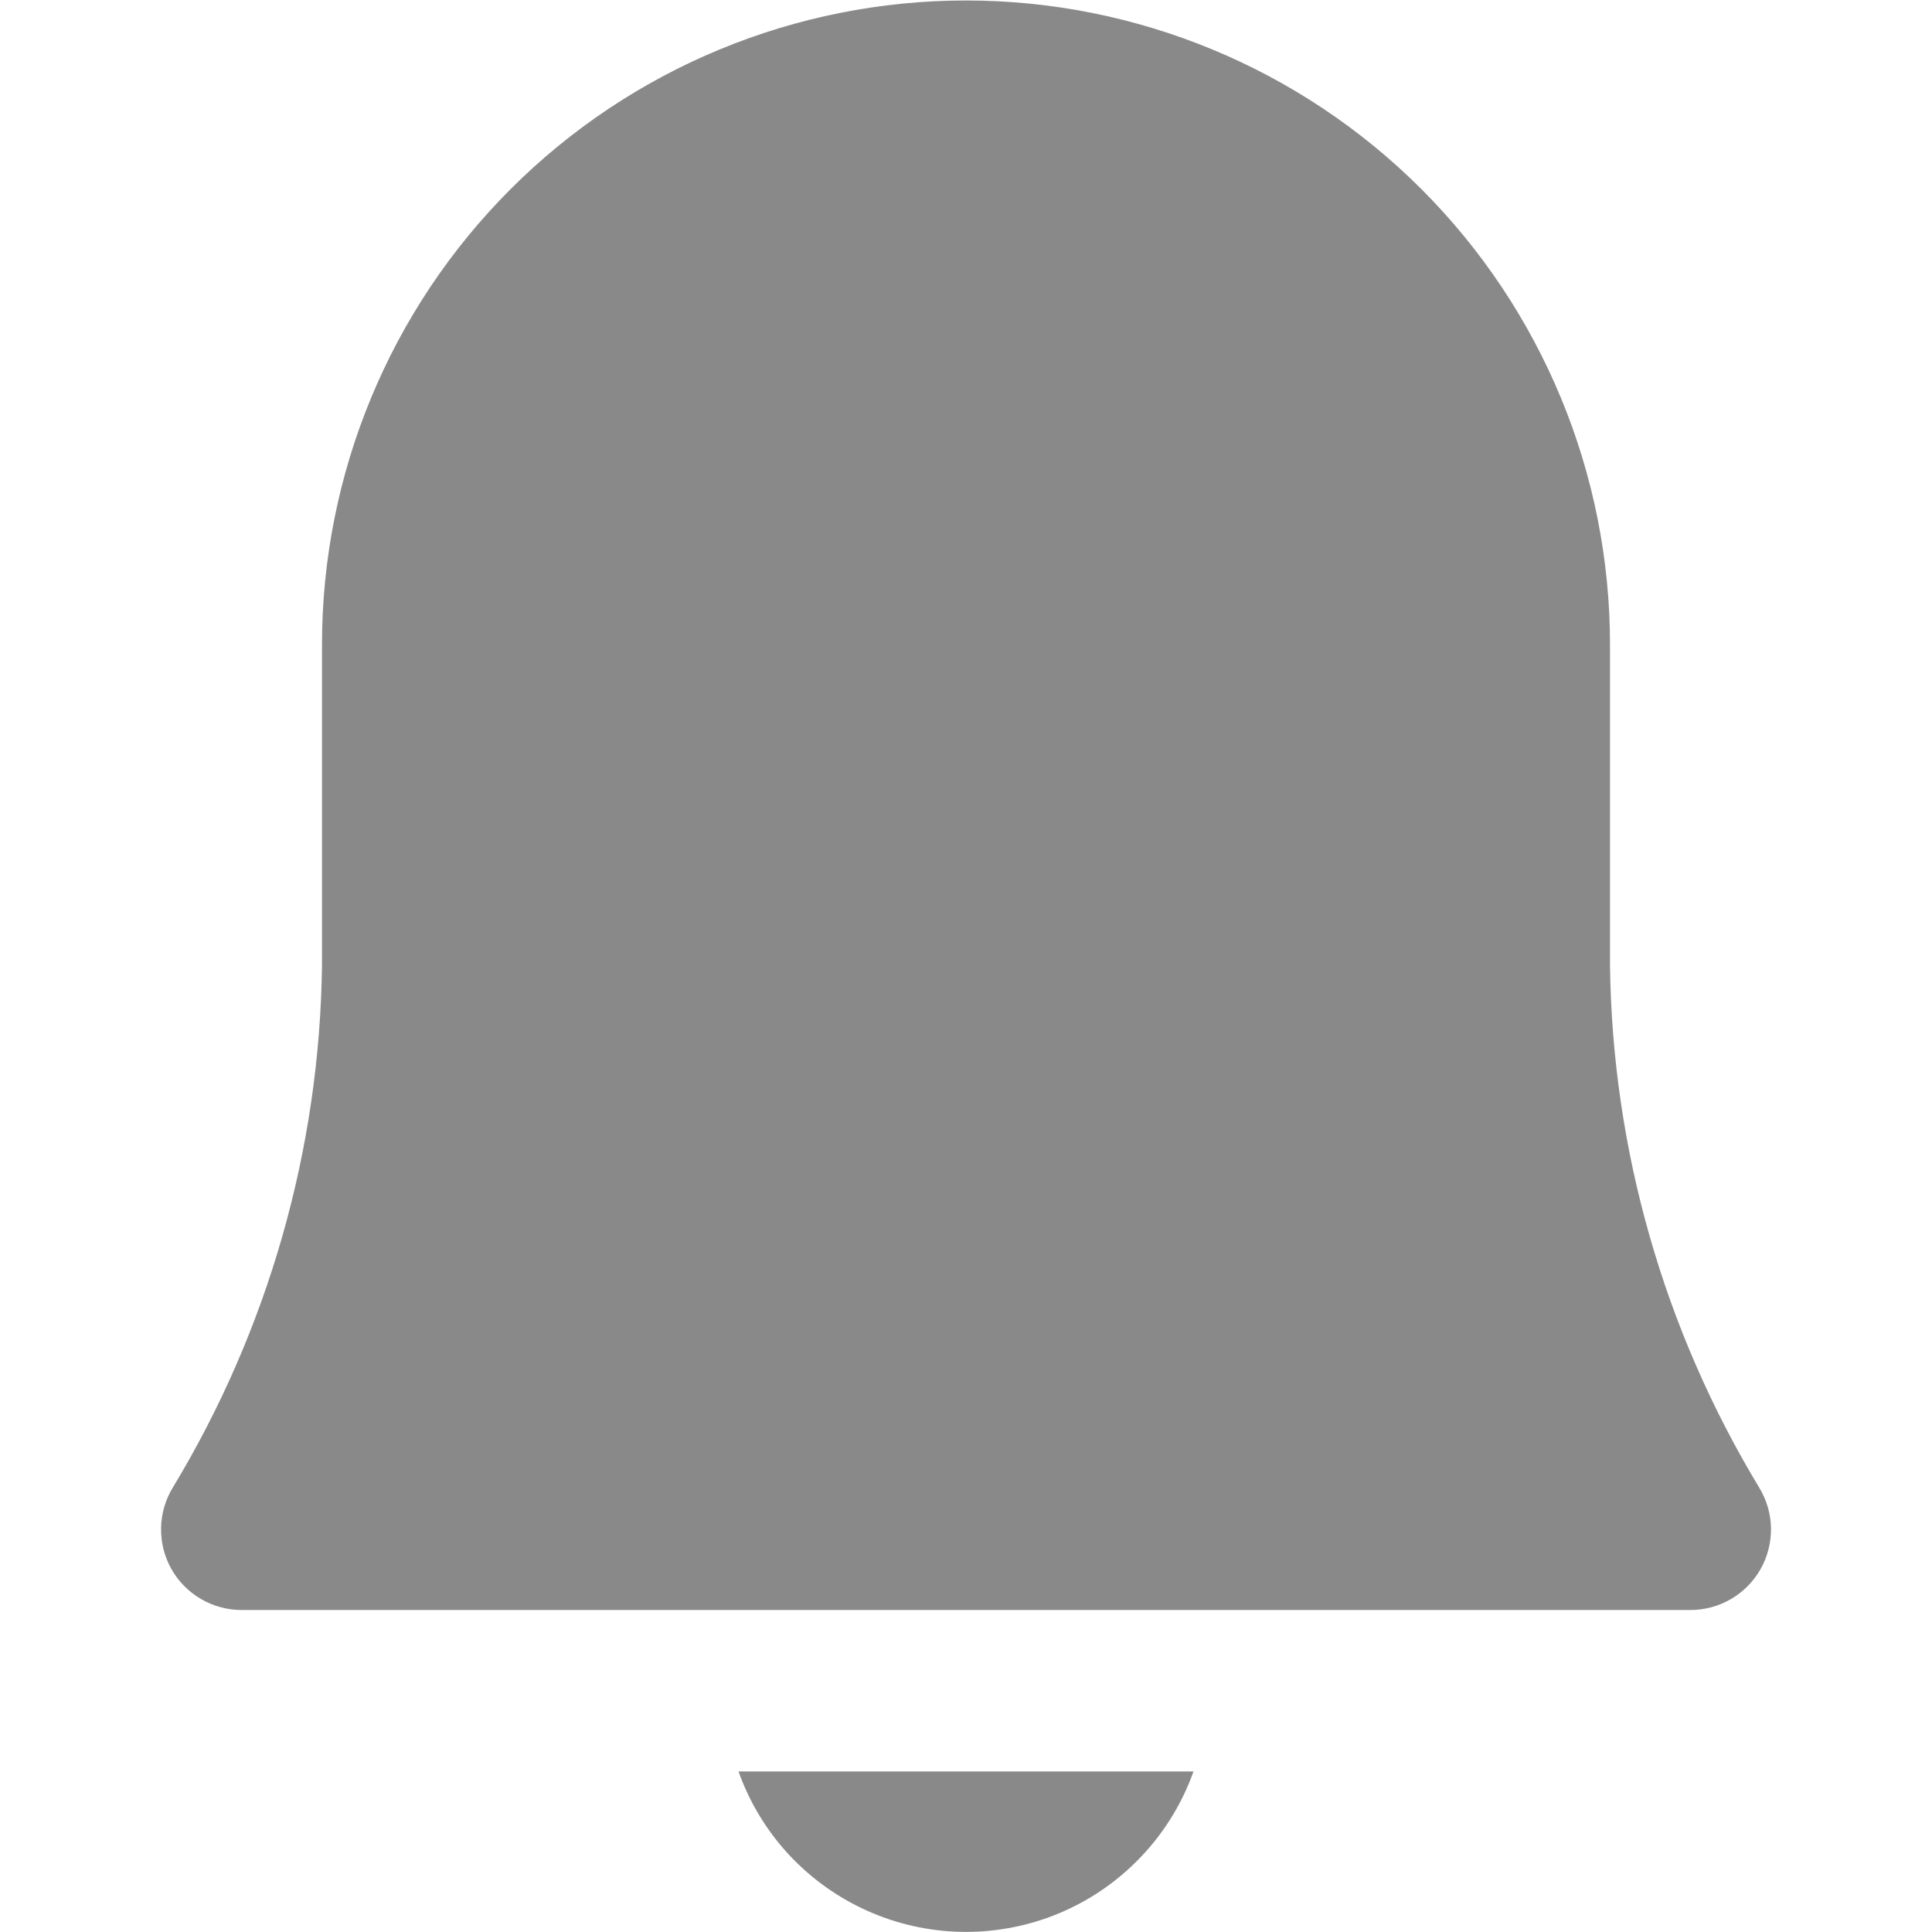
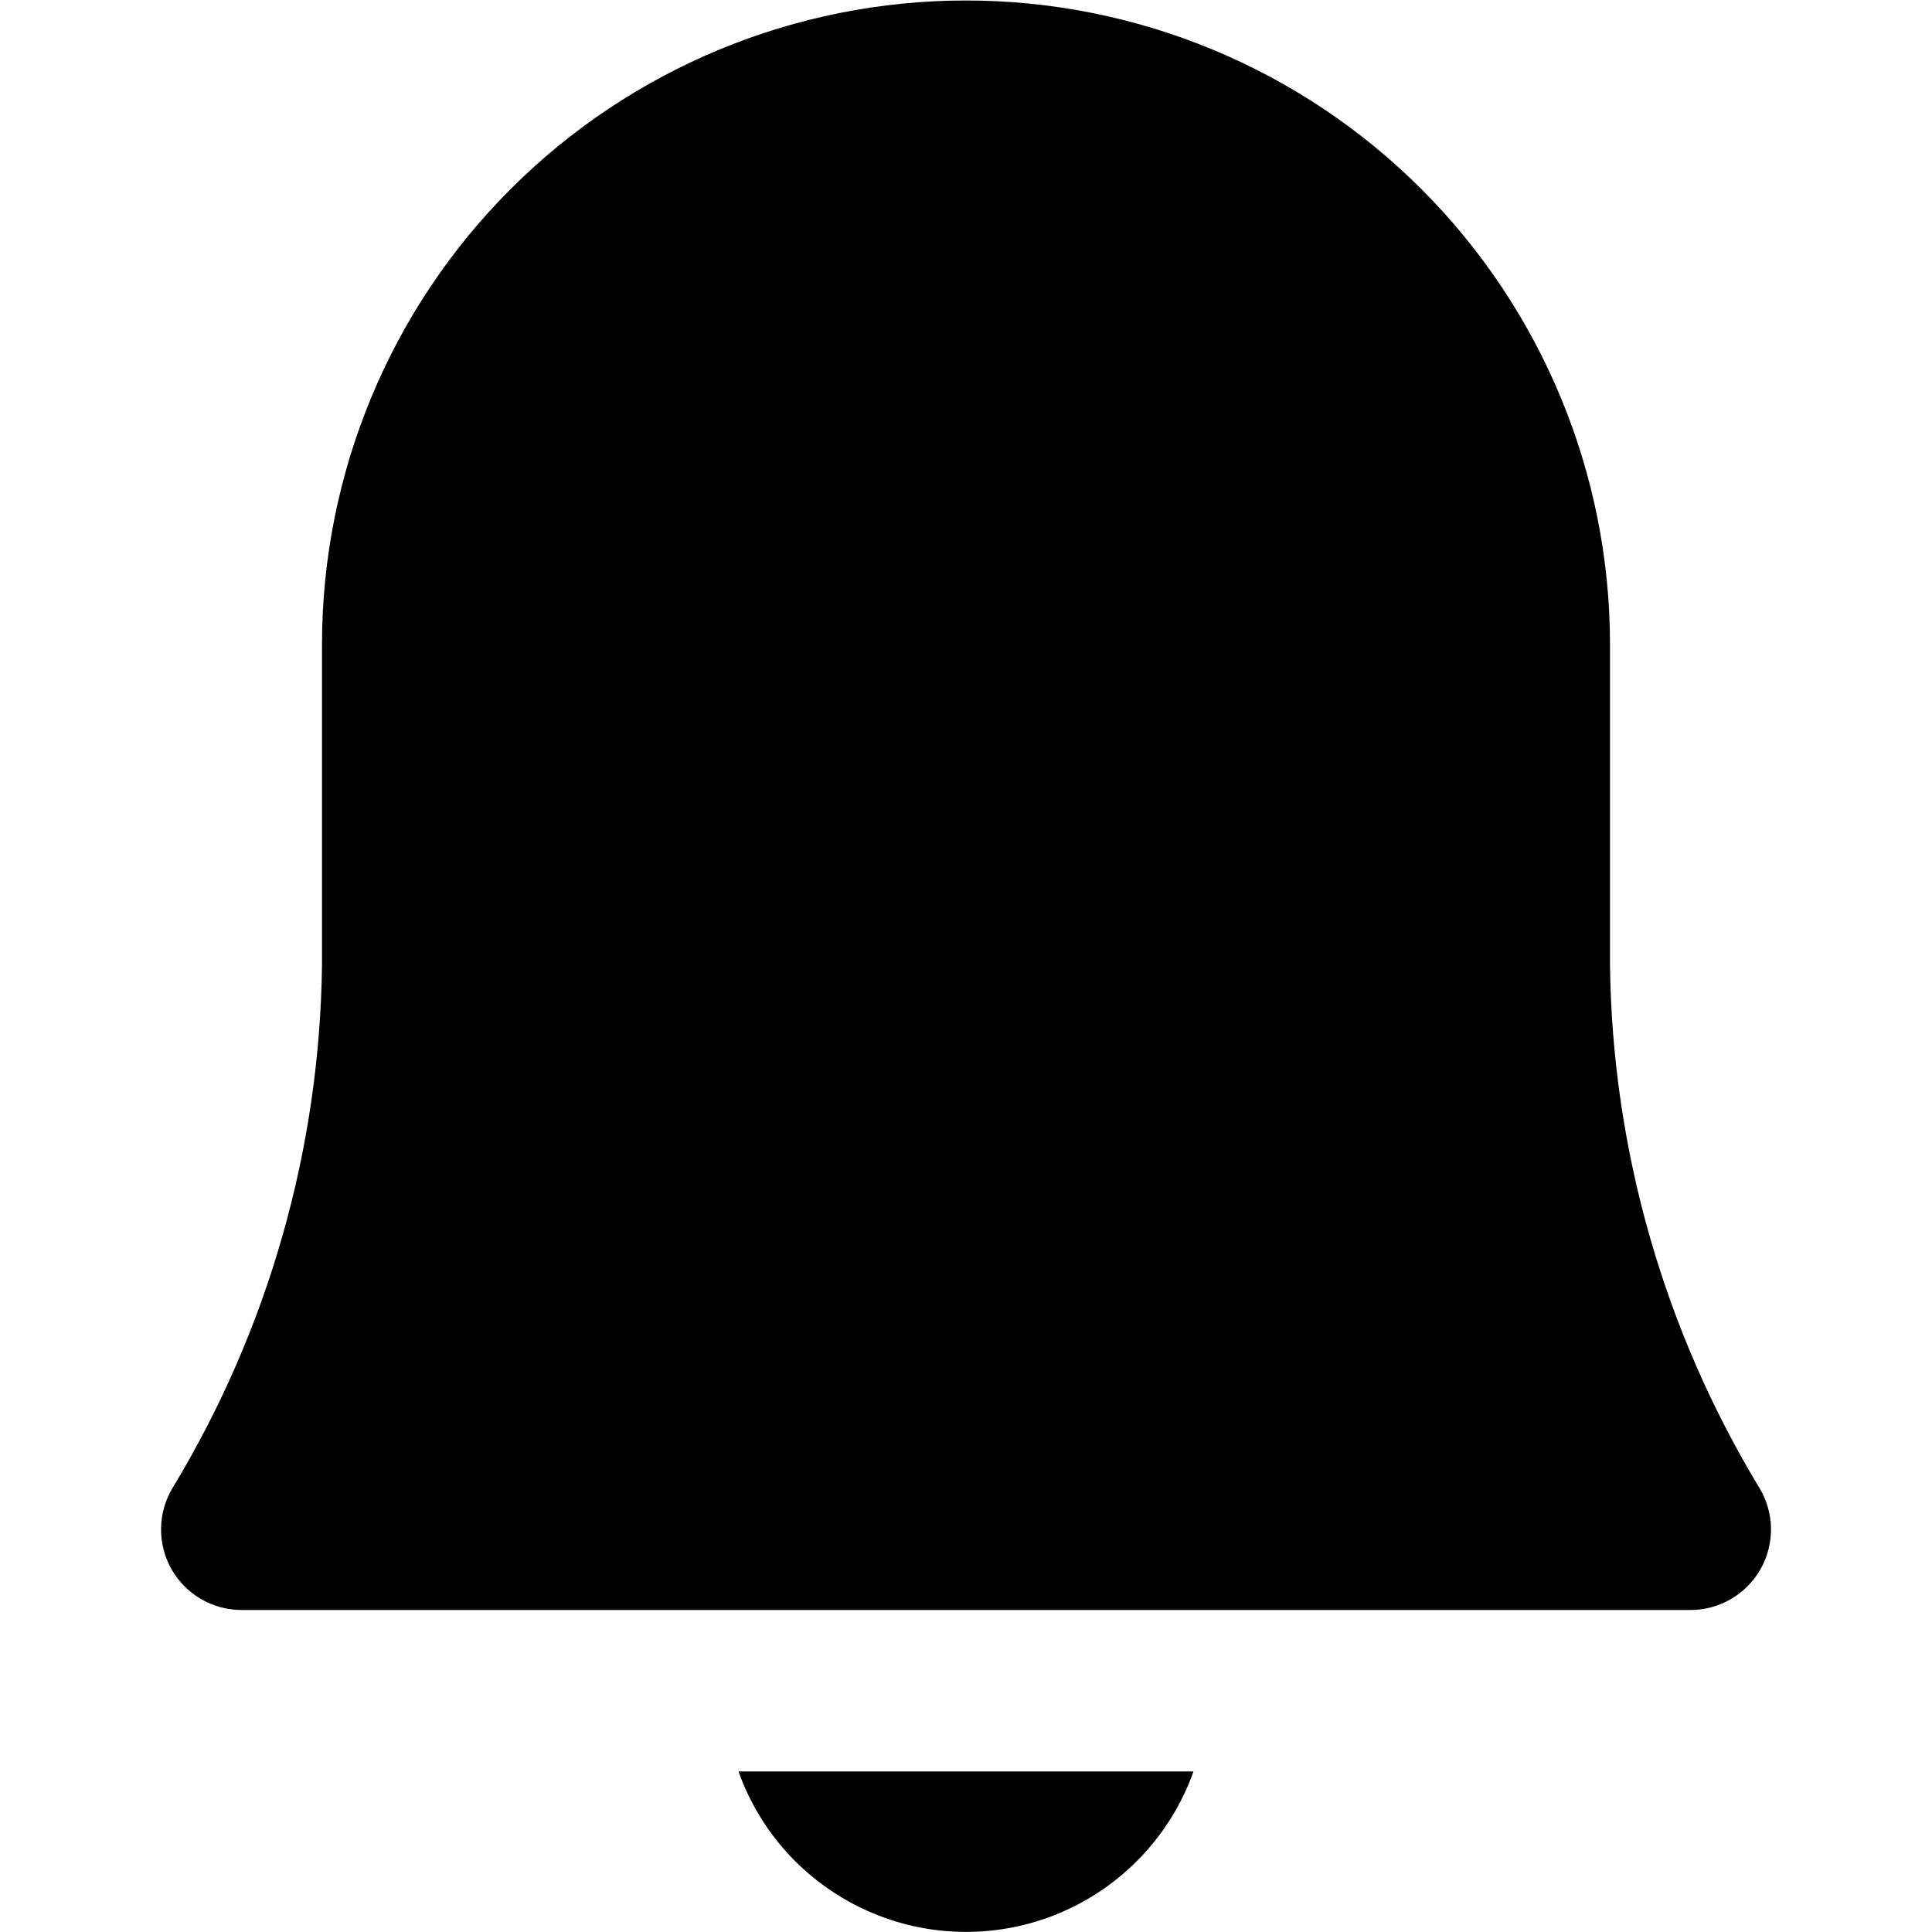
<svg xmlns="http://www.w3.org/2000/svg" width="24" height="24" viewBox="0 0 24 24" fill="none">
-   <path d="M21.855 18.482C20.67 16.523 20.029 14.283 20 11.994V8.006C20 5.884 19.157 3.849 17.657 2.349C16.157 0.849 14.122 0.006 12 0.006C9.878 0.006 7.843 0.849 6.343 2.349C4.843 3.849 4 5.884 4 8.006V11.988C3.972 14.279 3.331 16.521 2.145 18.482C2.053 18.634 2.003 18.807 2.001 18.984C1.998 19.162 2.042 19.336 2.129 19.491C2.216 19.645 2.343 19.774 2.496 19.863C2.649 19.953 2.823 20 3 20H21C21.177 20 21.351 19.953 21.504 19.863C21.657 19.774 21.784 19.645 21.871 19.491C21.958 19.336 22.002 19.162 22 18.984C21.997 18.807 21.947 18.634 21.855 18.482Z" fill="#898989" />
-   <path d="M13.007 23.825C13.426 23.676 13.807 23.435 14.121 23.12C14.436 22.806 14.677 22.425 14.826 22.006H9.174C9.306 22.377 9.51 22.719 9.774 23.011C10.039 23.303 10.358 23.54 10.714 23.709C11.07 23.878 11.455 23.975 11.849 23.995C12.242 24.015 12.636 23.957 13.007 23.825Z" fill="#898989" />
+   <path d="M21.855 18.482C20.67 16.523 20.029 14.283 20 11.994V8.006C20 5.884 19.157 3.849 17.657 2.349C16.157 0.849 14.122 0.006 12 0.006C9.878 0.006 7.843 0.849 6.343 2.349C4.843 3.849 4 5.884 4 8.006V11.988C3.972 14.279 3.331 16.521 2.145 18.482C2.053 18.634 2.003 18.807 2.001 18.984C1.998 19.162 2.042 19.336 2.129 19.491C2.216 19.645 2.343 19.774 2.496 19.863C2.649 19.953 2.823 20 3 20H21C21.177 20 21.351 19.953 21.504 19.863C21.657 19.774 21.784 19.645 21.871 19.491C21.958 19.336 22.002 19.162 22 18.984C21.997 18.807 21.947 18.634 21.855 18.482Z" fill="currentColor" />
+   <path d="M13.007 23.825C13.426 23.676 13.807 23.435 14.121 23.12C14.436 22.806 14.677 22.425 14.826 22.006H9.174C9.306 22.377 9.51 22.719 9.774 23.011C10.039 23.303 10.358 23.54 10.714 23.709C11.07 23.878 11.455 23.975 11.849 23.995C12.242 24.015 12.636 23.957 13.007 23.825Z" fill="currentColor" />
</svg>
